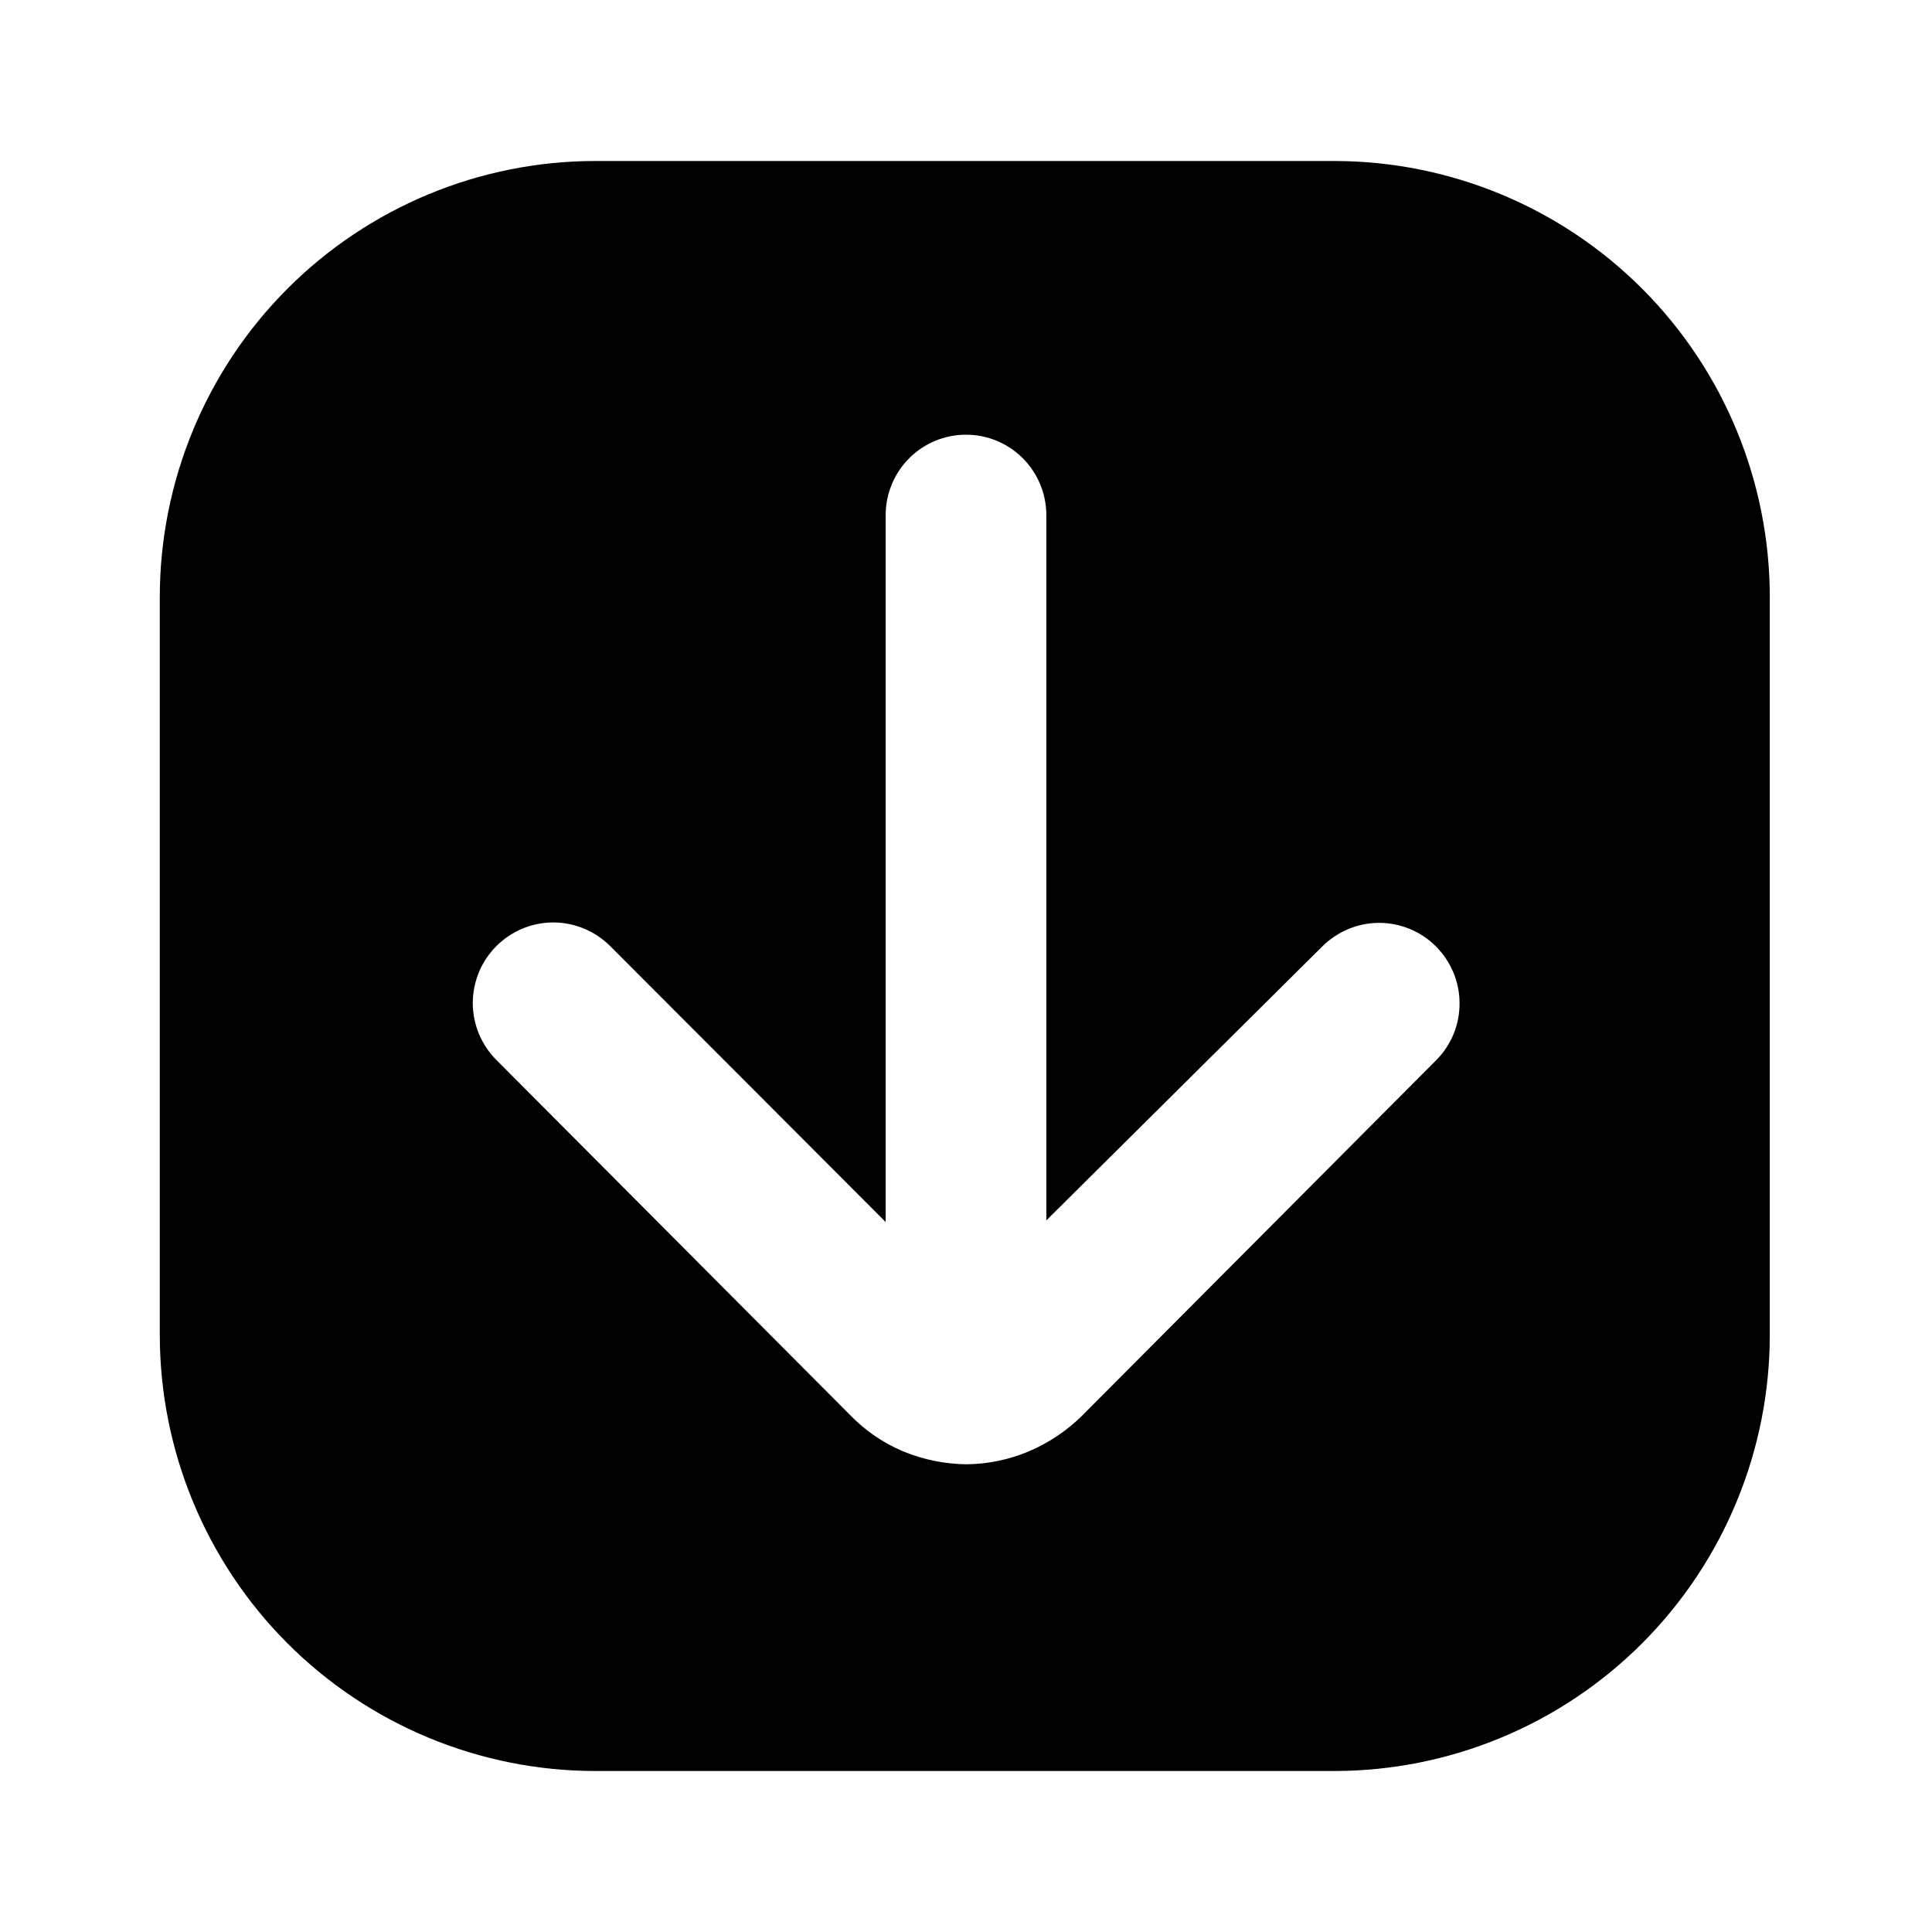
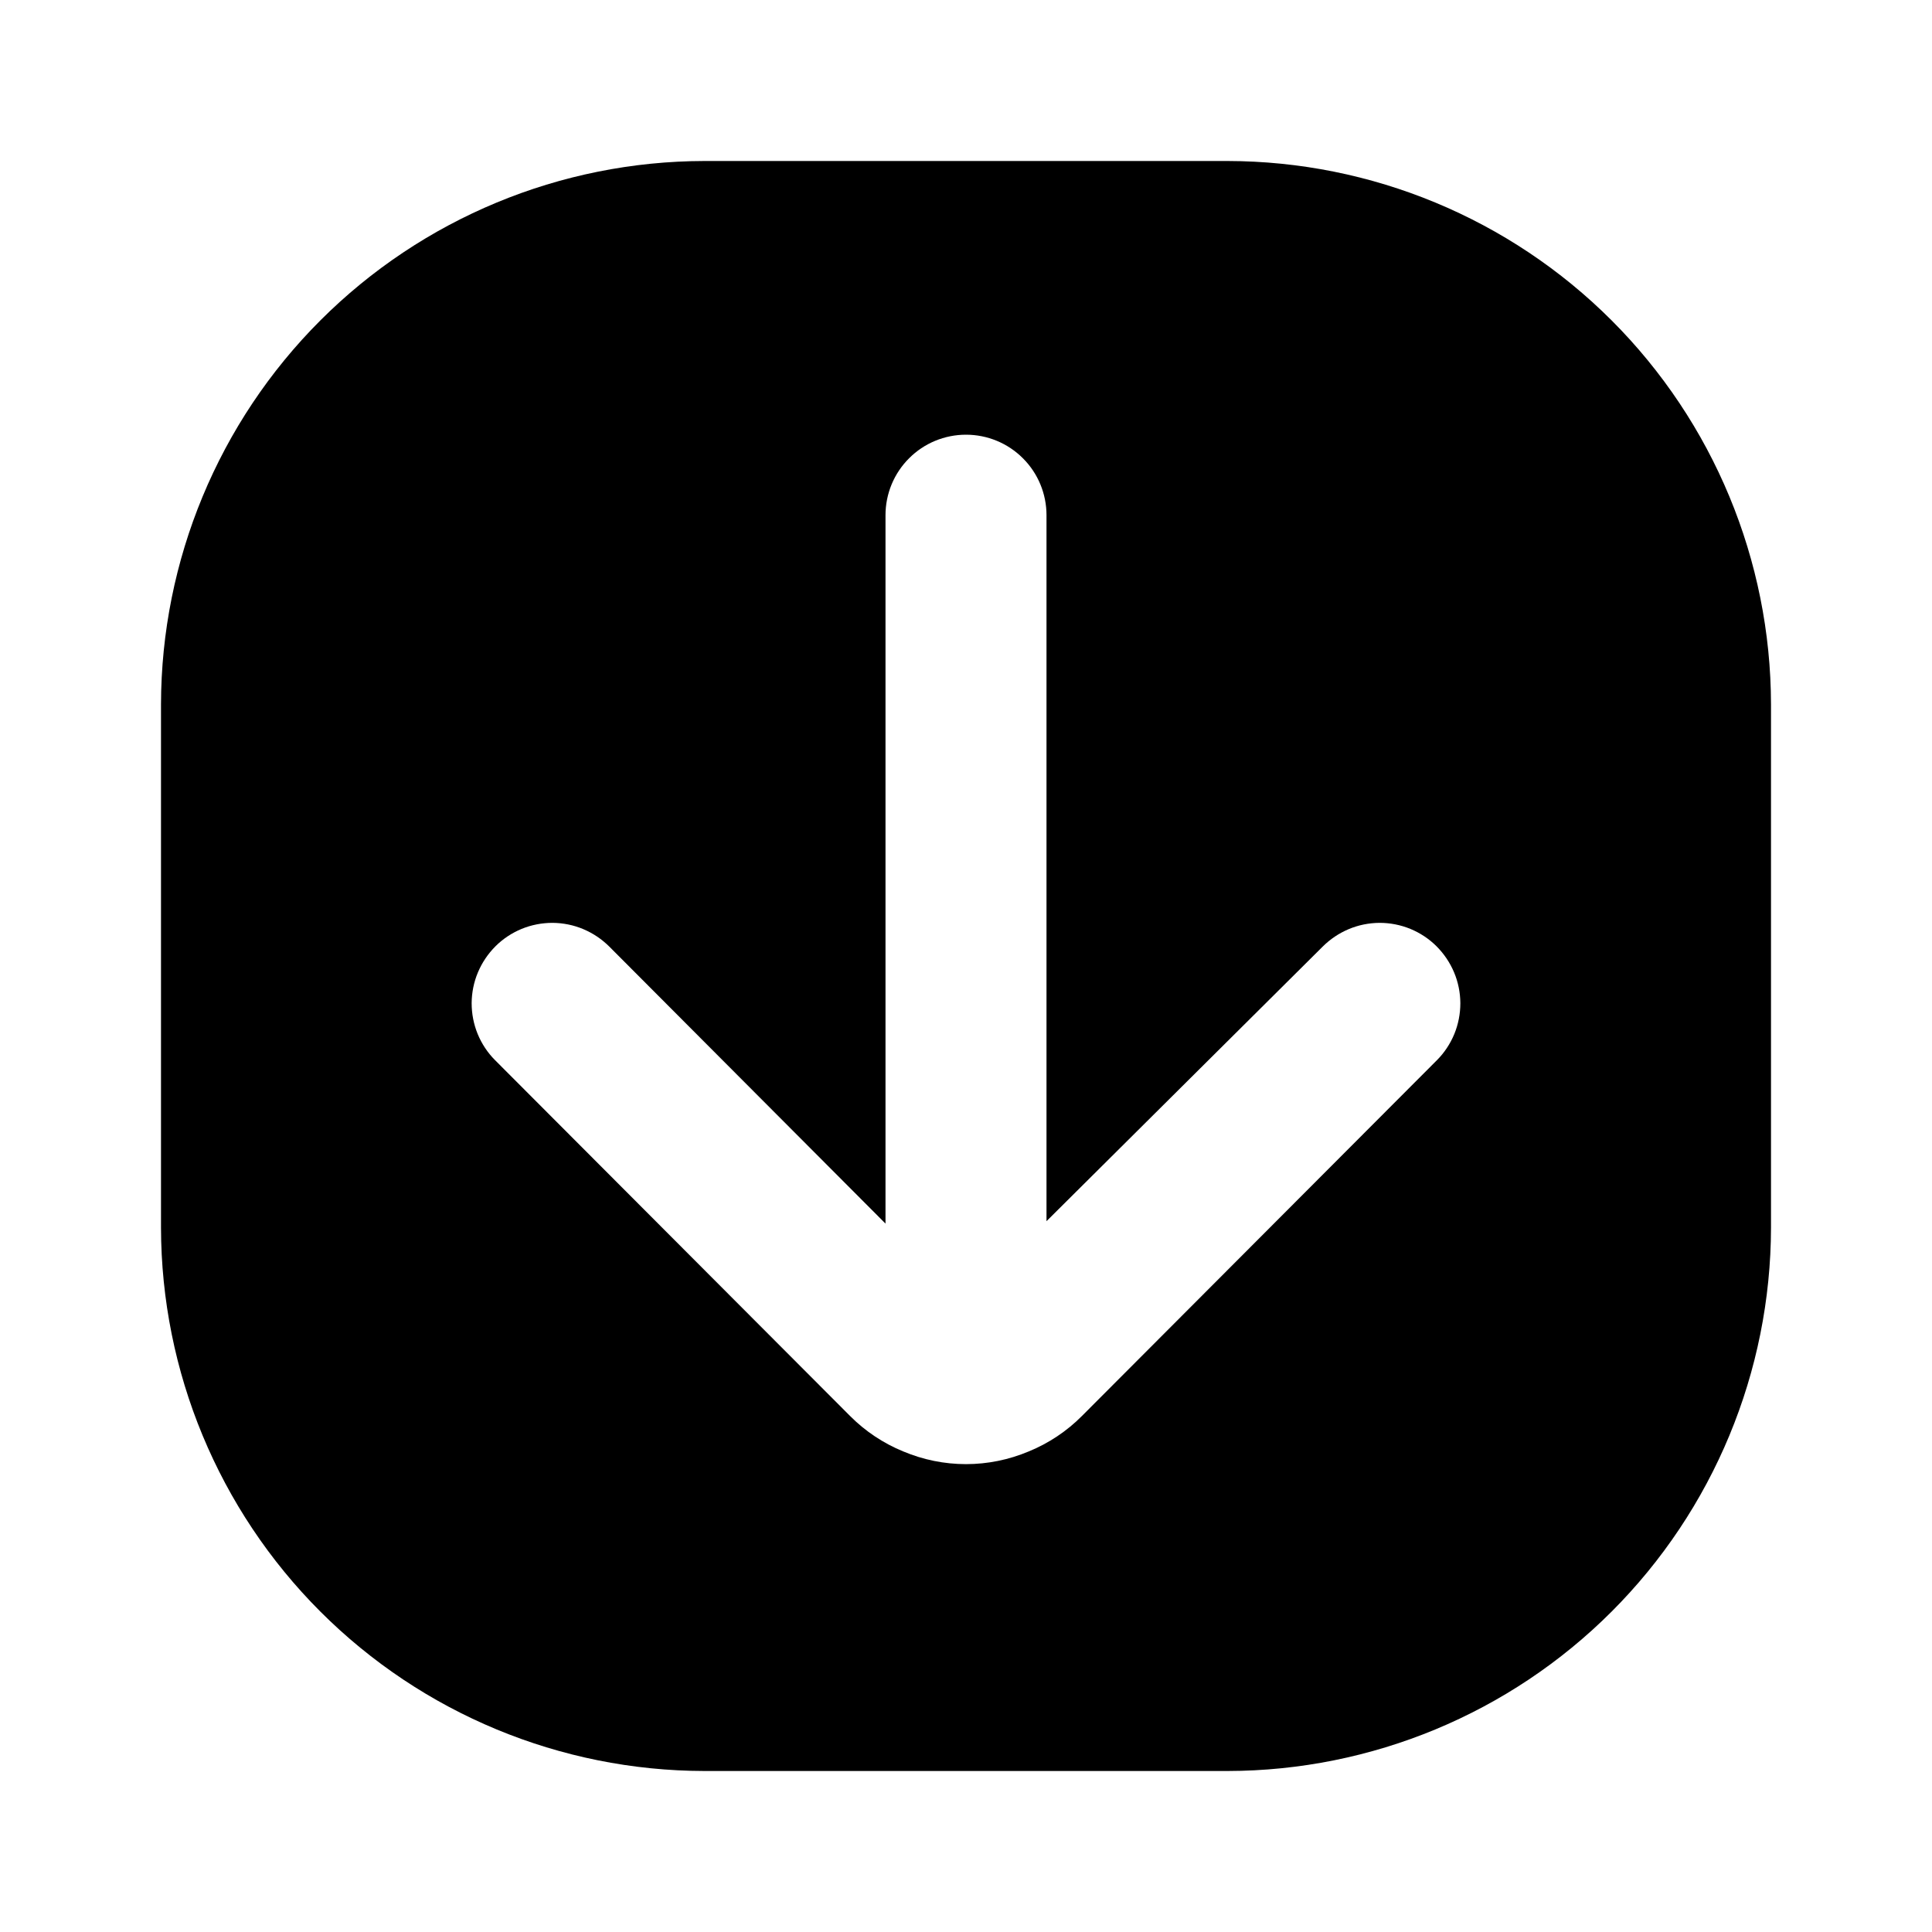
<svg xmlns="http://www.w3.org/2000/svg" viewBox="0 0 24 24" fill="none">
-   <path d="M16.583 2H7.397C5.962 2 4.585 2.571 3.57 3.587C2.555 4.604 1.985 5.983 1.985 7.42V16.58C1.985 18.017 2.555 19.396 3.57 20.413C4.585 21.429 5.962 22 7.397 22H16.583C18.017 21.997 19.391 21.425 20.404 20.409C21.416 19.393 21.985 18.016 21.985 16.58V7.42C21.985 5.984 21.416 4.607 20.404 3.591C19.391 2.575 18.017 2.003 16.583 2ZM17.841 13.17L13.438 17.59C13.248 17.777 13.024 17.926 12.779 18.03C12.532 18.134 12.268 18.188 12 18.19C11.733 18.186 11.468 18.132 11.221 18.03C10.973 17.926 10.749 17.773 10.562 17.58L6.169 13.17C6.075 13.077 6.001 12.966 5.95 12.845C5.9 12.723 5.873 12.592 5.873 12.46C5.873 12.328 5.9 12.197 5.95 12.075C6.001 11.954 6.075 11.843 6.169 11.75C6.356 11.564 6.609 11.459 6.873 11.459C7.136 11.459 7.39 11.564 7.577 11.75L11.002 15.18V6.4C11.002 6.135 11.107 5.88 11.294 5.693C11.481 5.505 11.735 5.4 12 5.4C12.265 5.4 12.519 5.505 12.706 5.693C12.893 5.88 12.998 6.135 12.998 6.4V15.16L16.423 11.76C16.516 11.667 16.626 11.593 16.747 11.542C16.868 11.491 16.998 11.465 17.129 11.464C17.26 11.464 17.39 11.489 17.511 11.539C17.633 11.589 17.743 11.662 17.836 11.755C17.929 11.848 18.003 11.958 18.054 12.079C18.105 12.2 18.131 12.33 18.131 12.461C18.132 12.593 18.107 12.723 18.057 12.845C18.007 12.966 17.934 13.077 17.841 13.17Z" fill="currentColor" />
+   <path d="M15.25 2H8.75C6.961 2.003 5.245 2.715 3.98 3.98C2.715 5.245 2.003 6.961 2 8.75V15.25C2.003 17.039 2.715 18.755 3.98 20.02C5.245 21.285 6.961 21.997 8.75 22H15.25C17.039 21.997 18.755 21.285 20.02 20.02C21.285 18.755 21.997 17.039 22 15.25V8.75C21.997 6.961 21.285 5.245 20.02 3.98C18.755 2.715 17.039 2.003 15.25 2ZM17.85 13.17L13.44 17.59C13.252 17.779 13.027 17.929 12.78 18.03C12.533 18.134 12.268 18.188 12 18.188C11.732 18.188 11.467 18.134 11.22 18.03C10.973 17.929 10.748 17.779 10.56 17.59L6.15 13.17C6.057 13.077 5.984 12.966 5.934 12.845C5.884 12.723 5.859 12.593 5.859 12.461C5.86 12.33 5.886 12.2 5.937 12.079C5.988 11.958 6.062 11.848 6.155 11.755C6.248 11.662 6.359 11.589 6.48 11.539C6.602 11.489 6.732 11.464 6.864 11.464C6.995 11.465 7.125 11.491 7.246 11.542C7.367 11.593 7.477 11.667 7.57 11.76L11 15.2V6.4C11 6.135 11.105 5.88 11.293 5.693C11.48 5.505 11.735 5.4 12 5.4C12.265 5.4 12.52 5.505 12.707 5.693C12.895 5.88 13 6.135 13 6.4V15.17L16.43 11.76C16.523 11.667 16.633 11.593 16.754 11.542C16.875 11.491 17.005 11.465 17.137 11.464C17.268 11.464 17.398 11.489 17.52 11.539C17.641 11.589 17.752 11.662 17.845 11.755C17.938 11.848 18.012 11.958 18.063 12.079C18.114 12.2 18.14 12.33 18.141 12.461C18.141 12.593 18.116 12.723 18.066 12.845C18.016 12.966 17.943 13.077 17.85 13.17Z" fill="currentColor" />
</svg>
